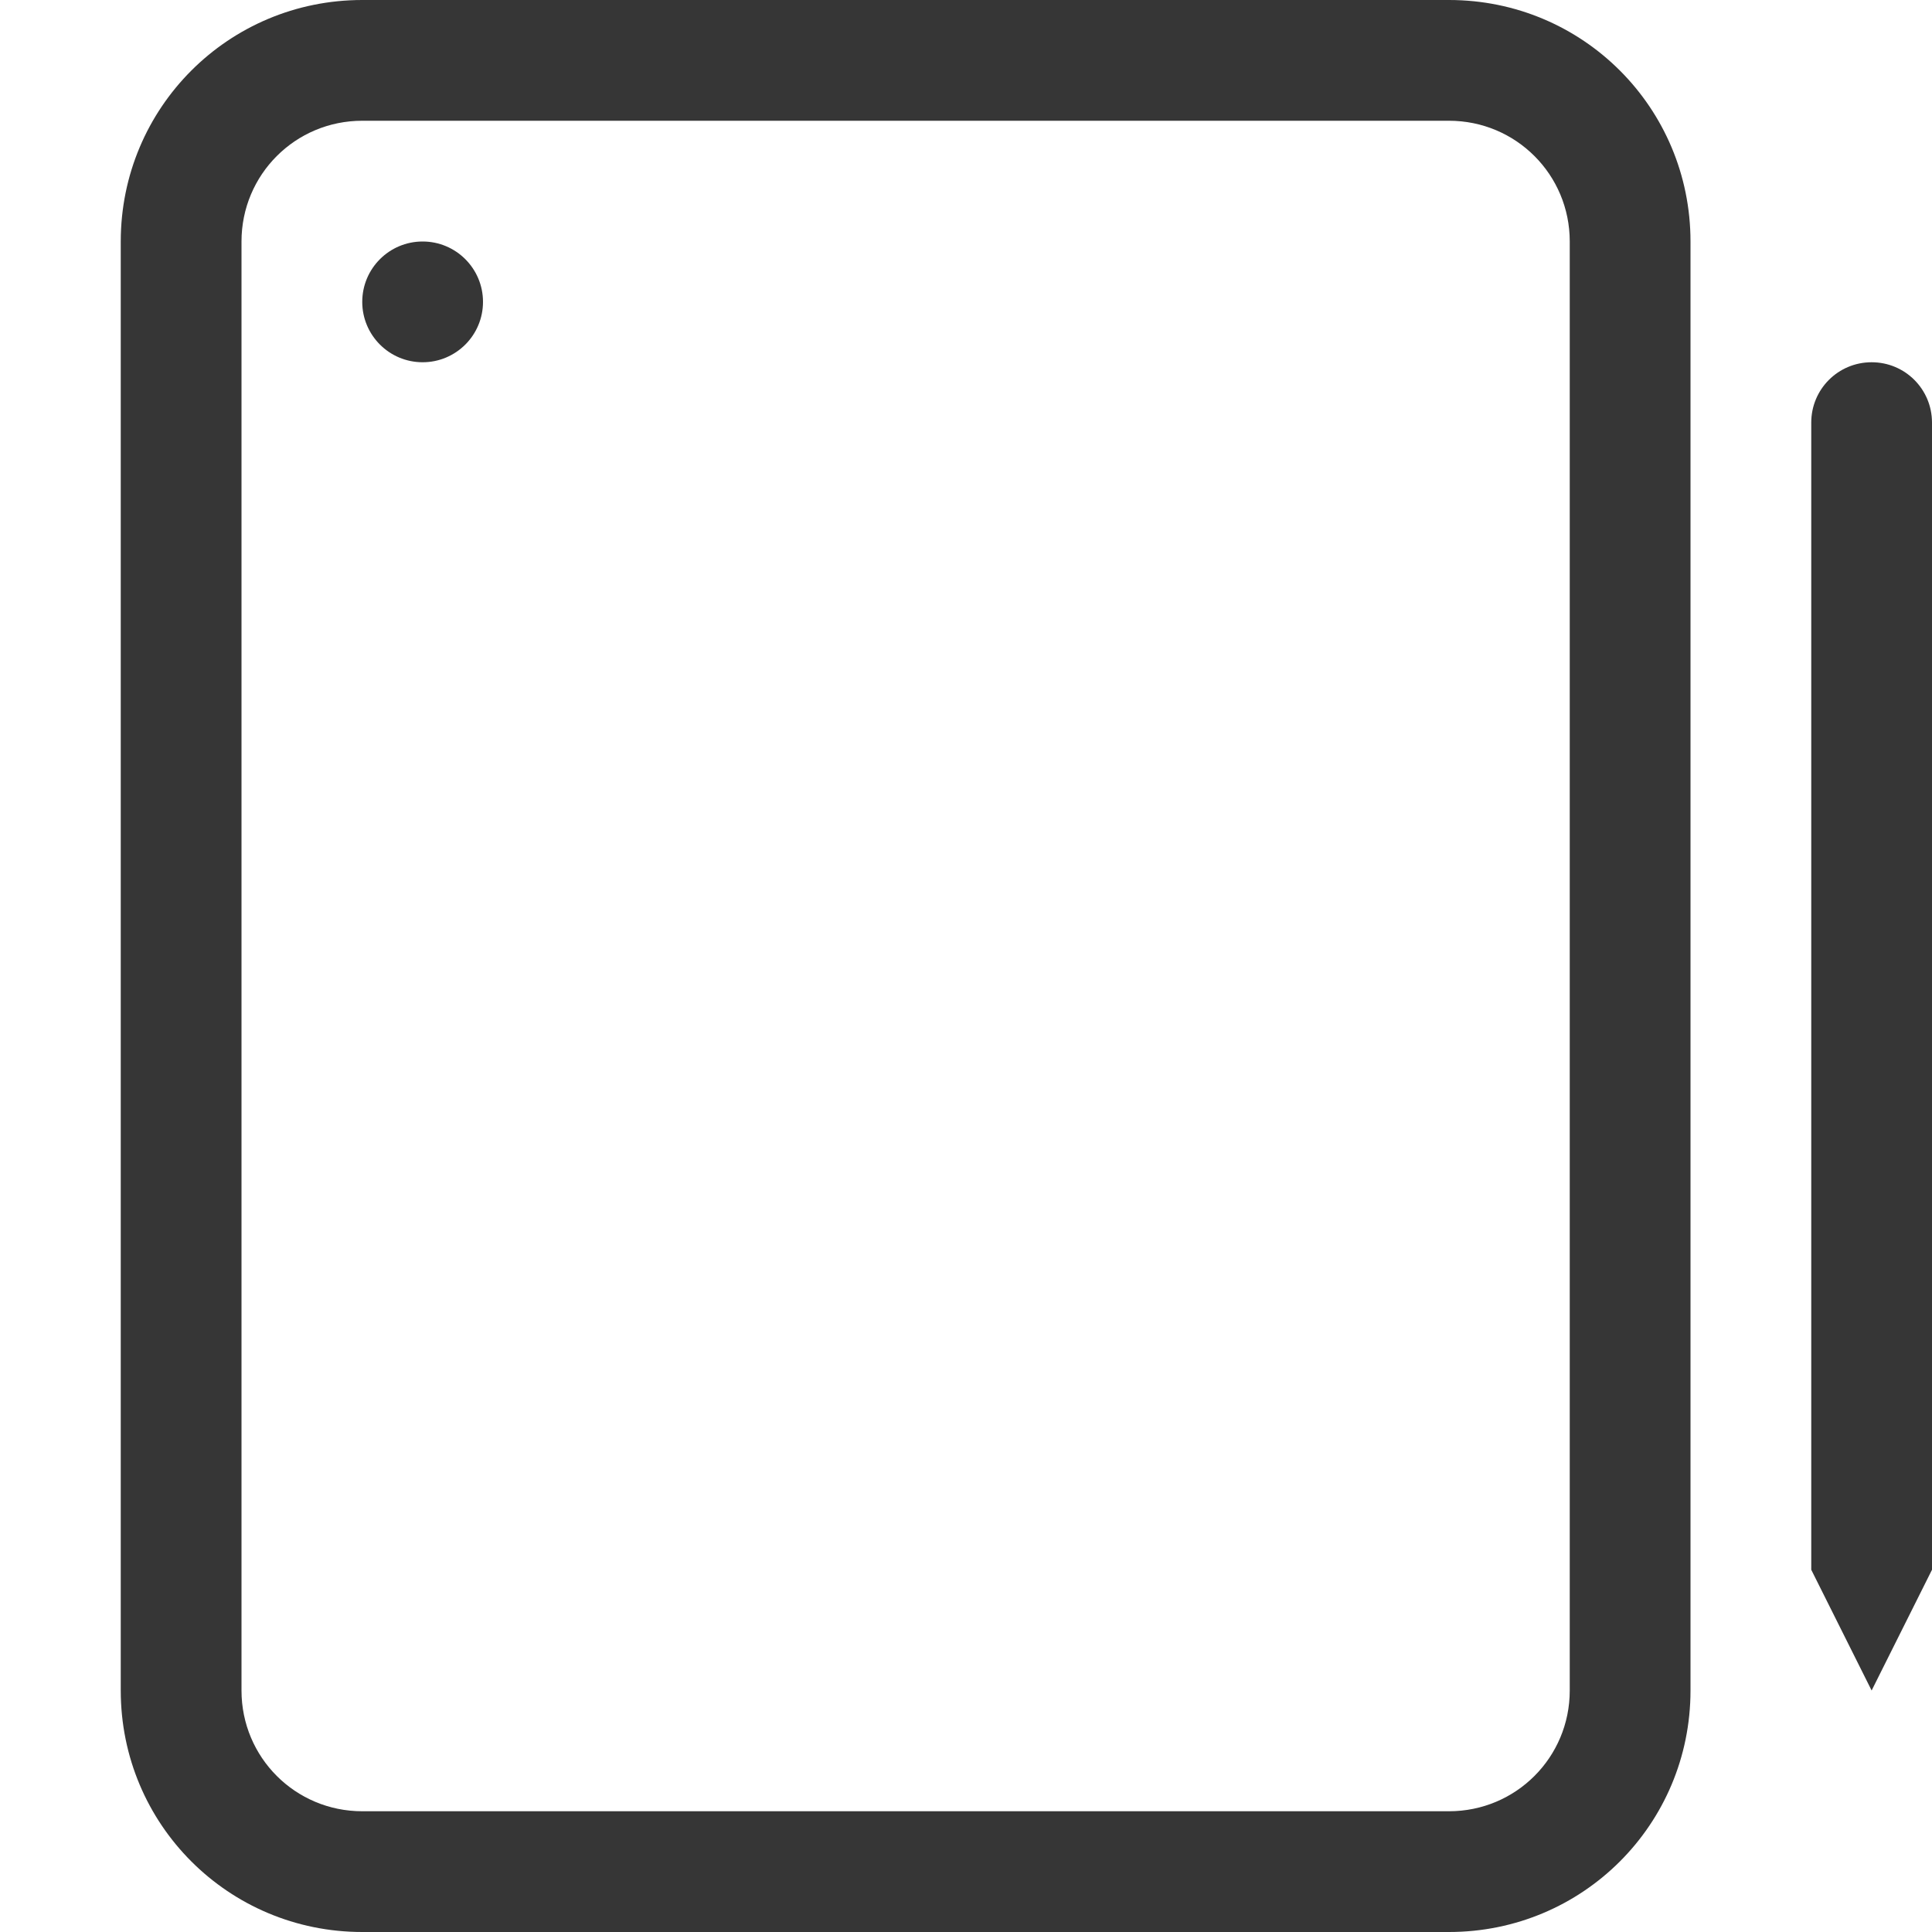
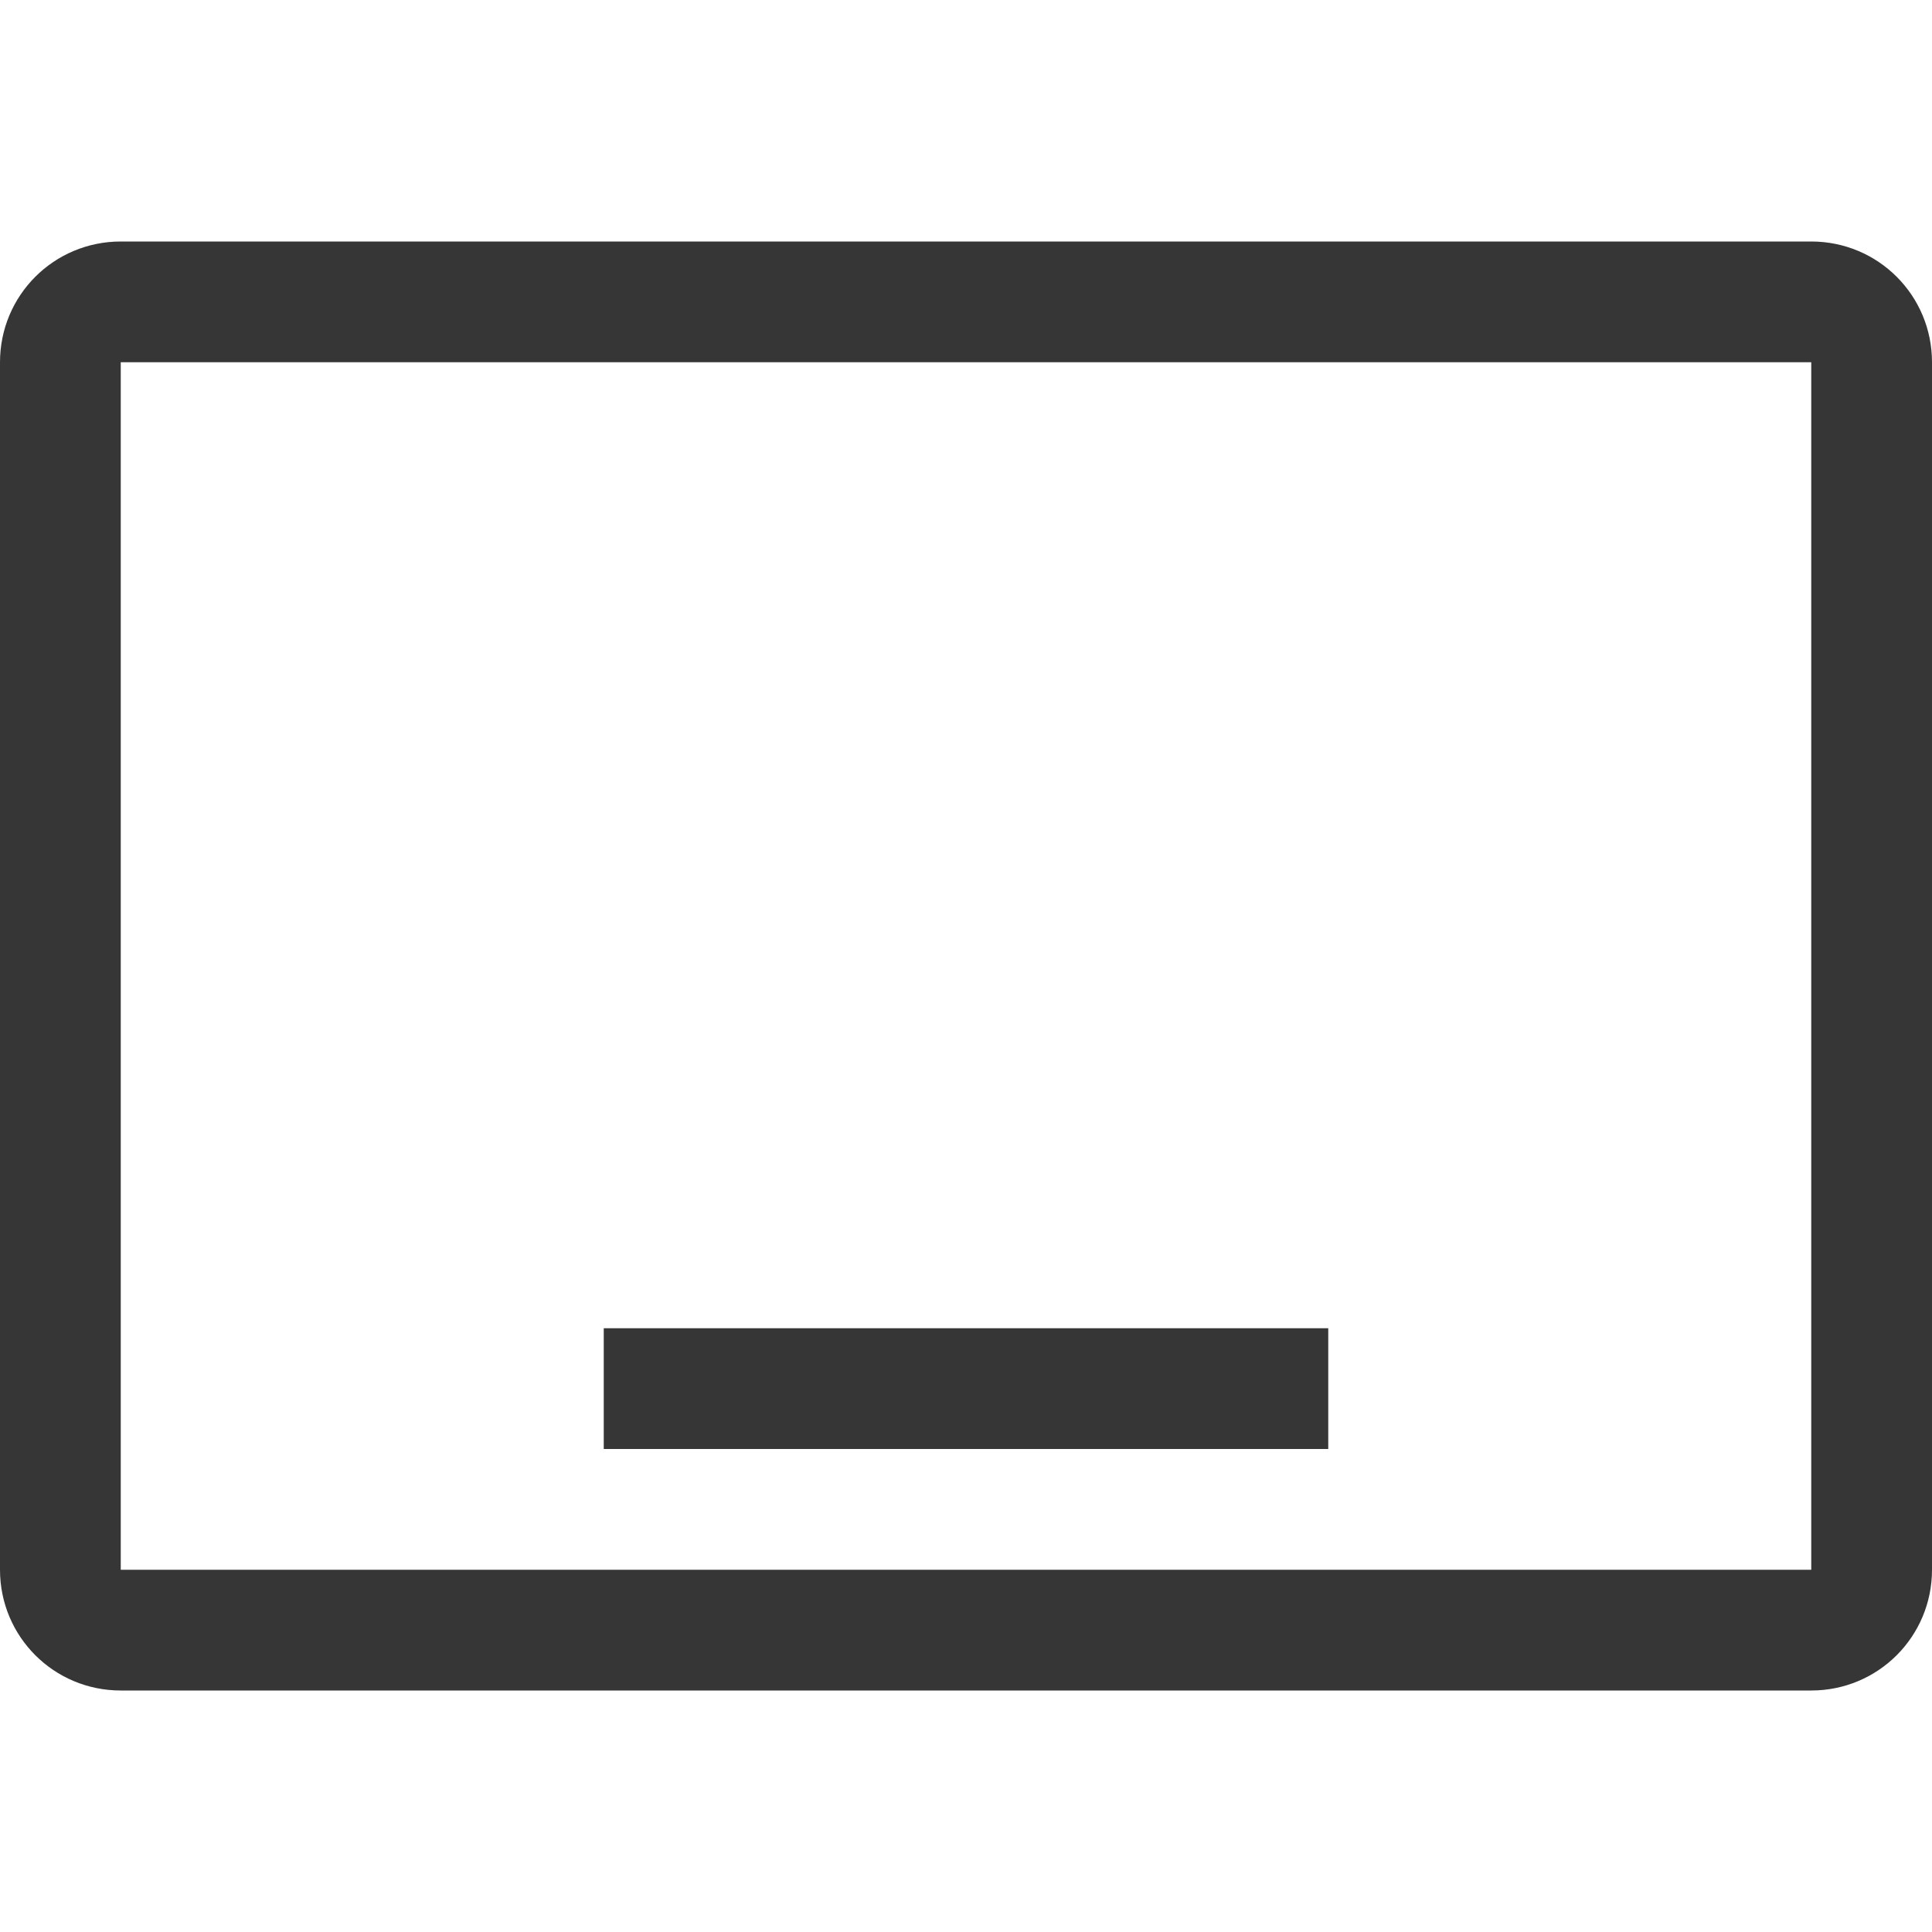
- <svg xmlns="http://www.w3.org/2000/svg" version="1.1" viewBox="0 0 16 16">
-   <defs>
-     <style id="current-color-scheme" type="text/css">.ColorScheme-Text {
-         color:#363636;
-       }</style>
-   </defs>
-   <g style="fill:currentColor" class="ColorScheme-Text">
-     <path d="m3 0c-1.108 0-2 0.892-2 2v12c0 1.108 0.892 2 2 2h9c1.108 0 2-0.892 2-2v-12c0-1.108-0.892-2-2-2h-9zm0 1h9c0.554 0 1 0.446 1 1v12c0 0.554-0.446 1-1 1h-9c-0.554 0-1-0.446-1-1v-12c0-0.554 0.446-1 1-1z" />
-     <circle cx="3.5" cy="2.5" r=".5" />
-     <path d="m15.5 3c0.277 0 0.5 0.223 0.5 0.5v9.5l-0.5 1-0.5-1v-9.5c0-0.277 0.223-0.5 0.5-0.5z" />
-   </g>
+ <svg xmlns="http://www.w3.org/2000/svg" width="16" height="16" version="1.1" id="svg6">
+   <defs id="defs10" />
+   <path id="path2" fill="#363636" style="paint-order:stroke fill markers" d="M 1 2 C 0.446 2 0 2.446 0 3 L 0 13 C 0 13.554 0.446 14 1 14 L 15 14 C 15.554 14 16 13.554 16 13 L 16 3 C 16 2.446 15.554 2 15 2 L 1 2 z M 1 3 L 15 3 L 15 13 L 1 13 L 1 3 z M 5 11 L 5 12 L 11 12 L 11 11 L 5 11 z " />
</svg>
